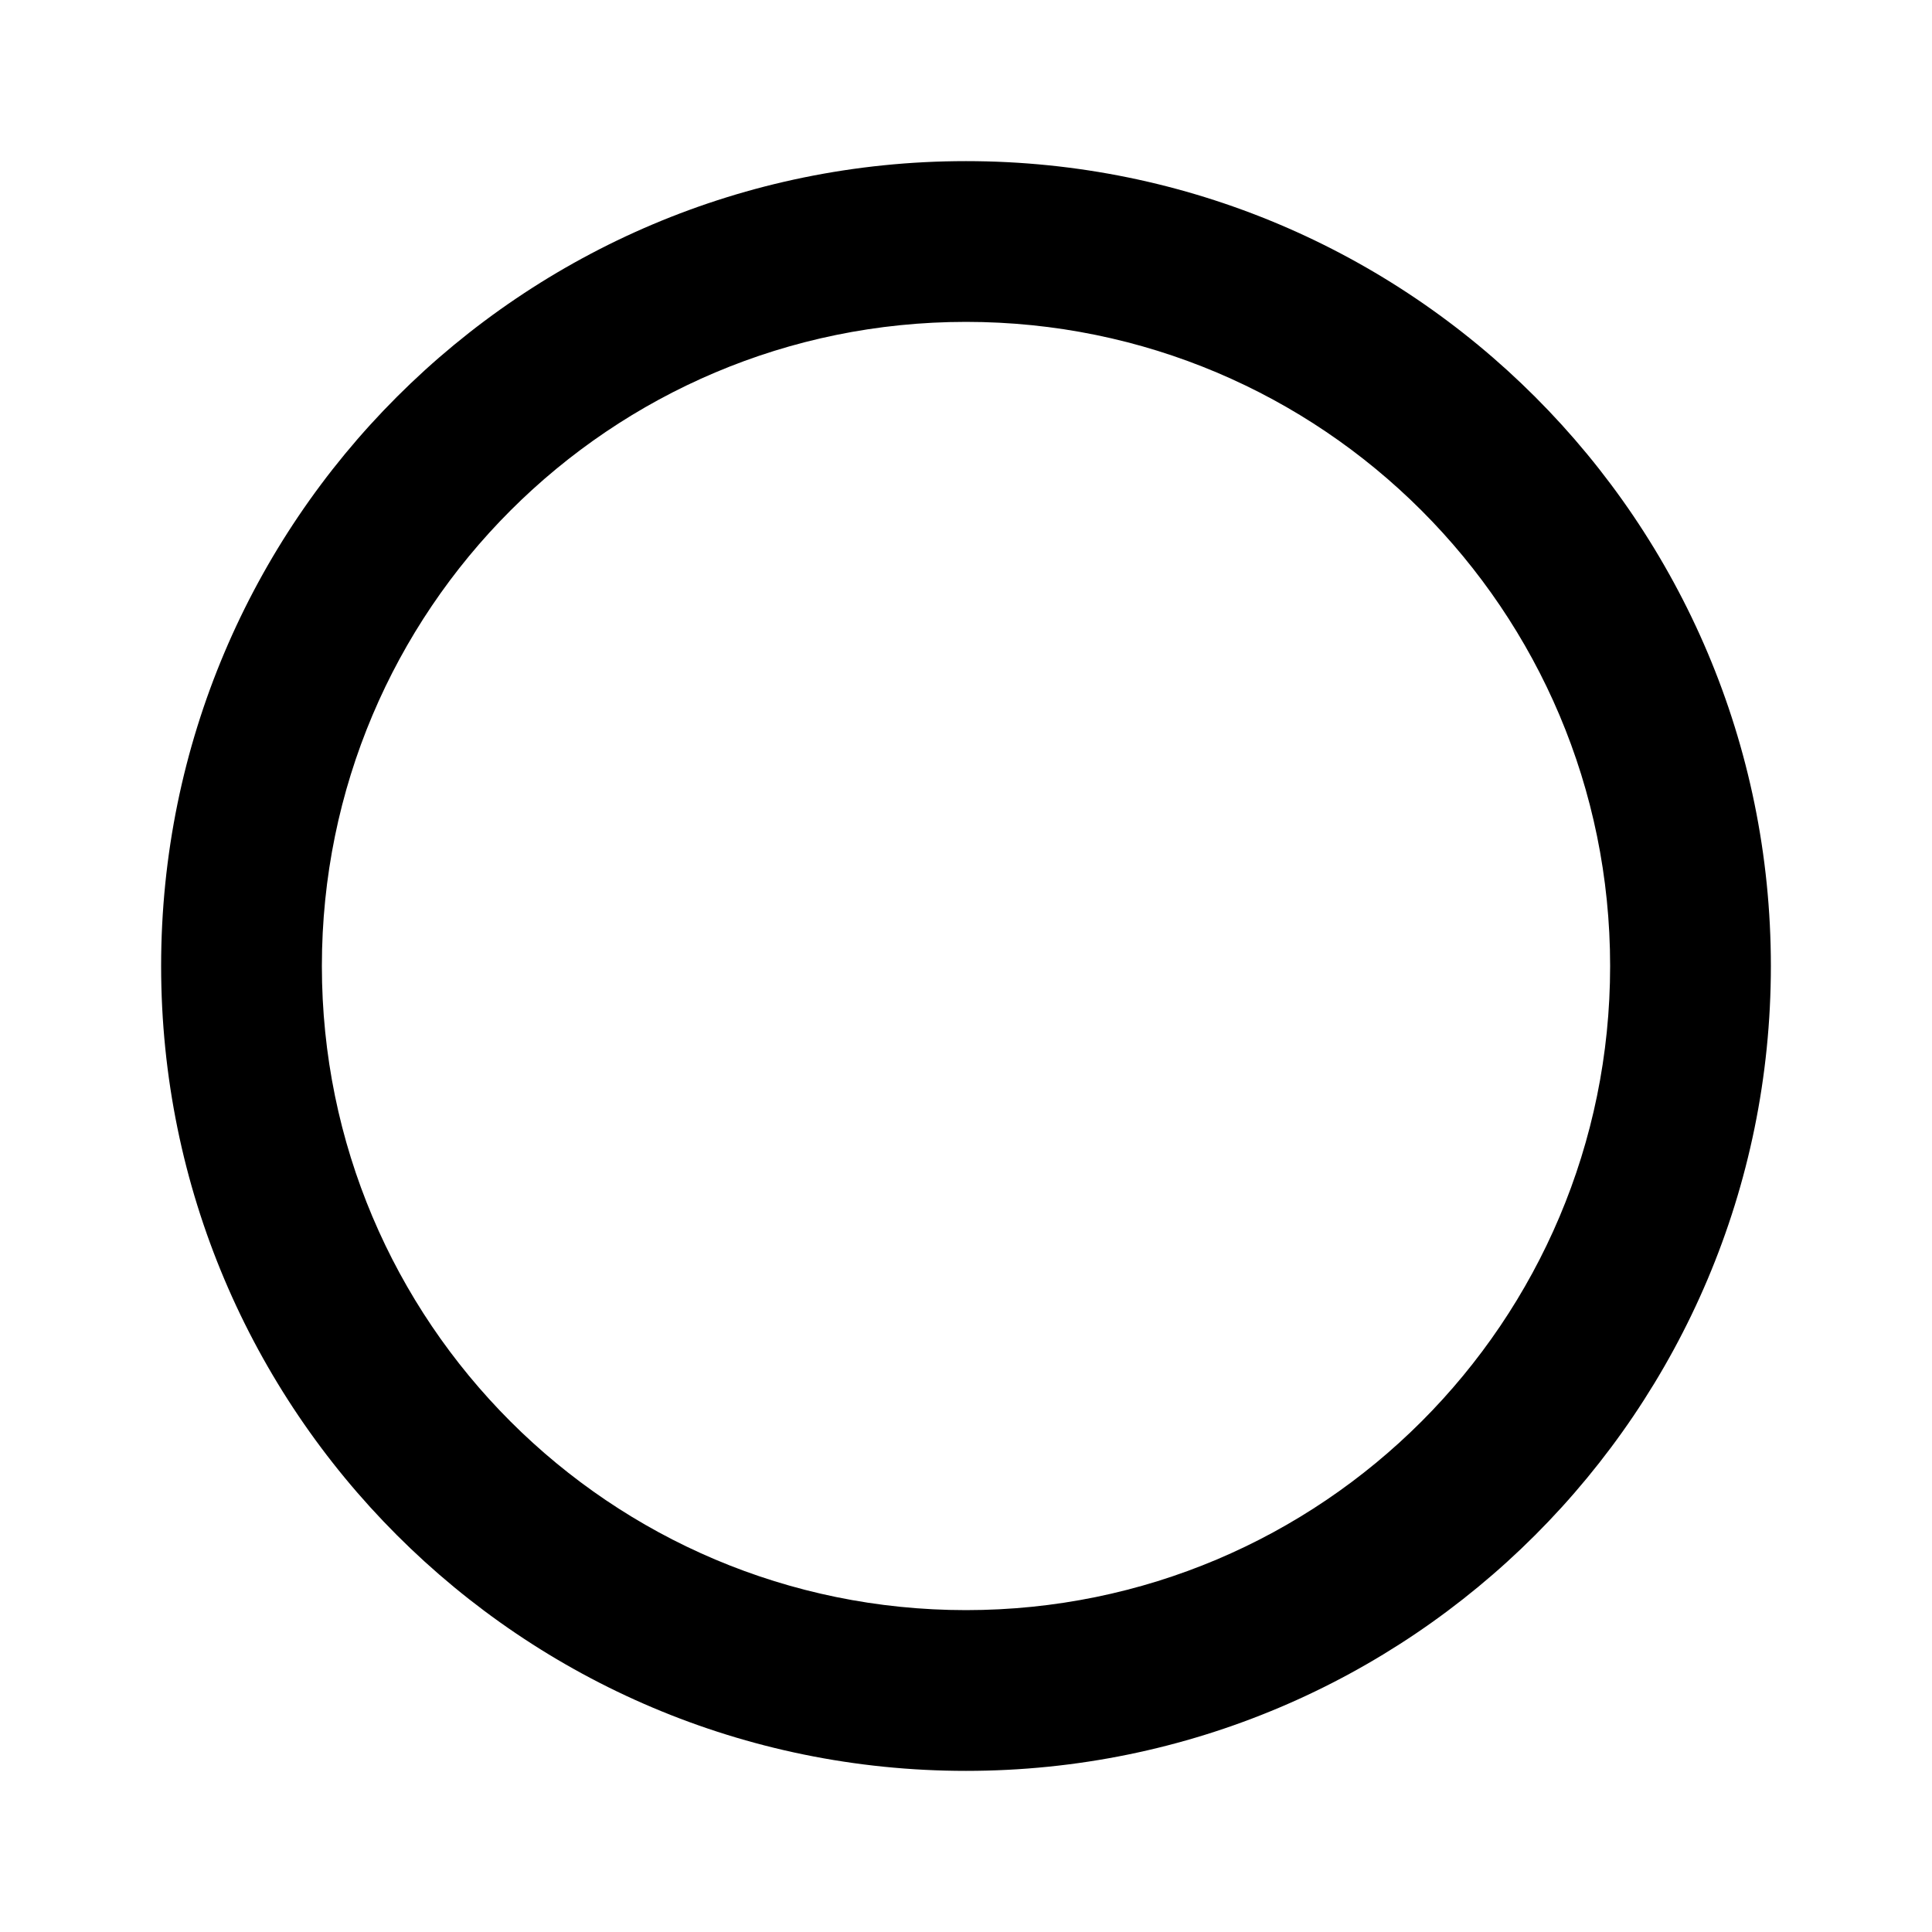
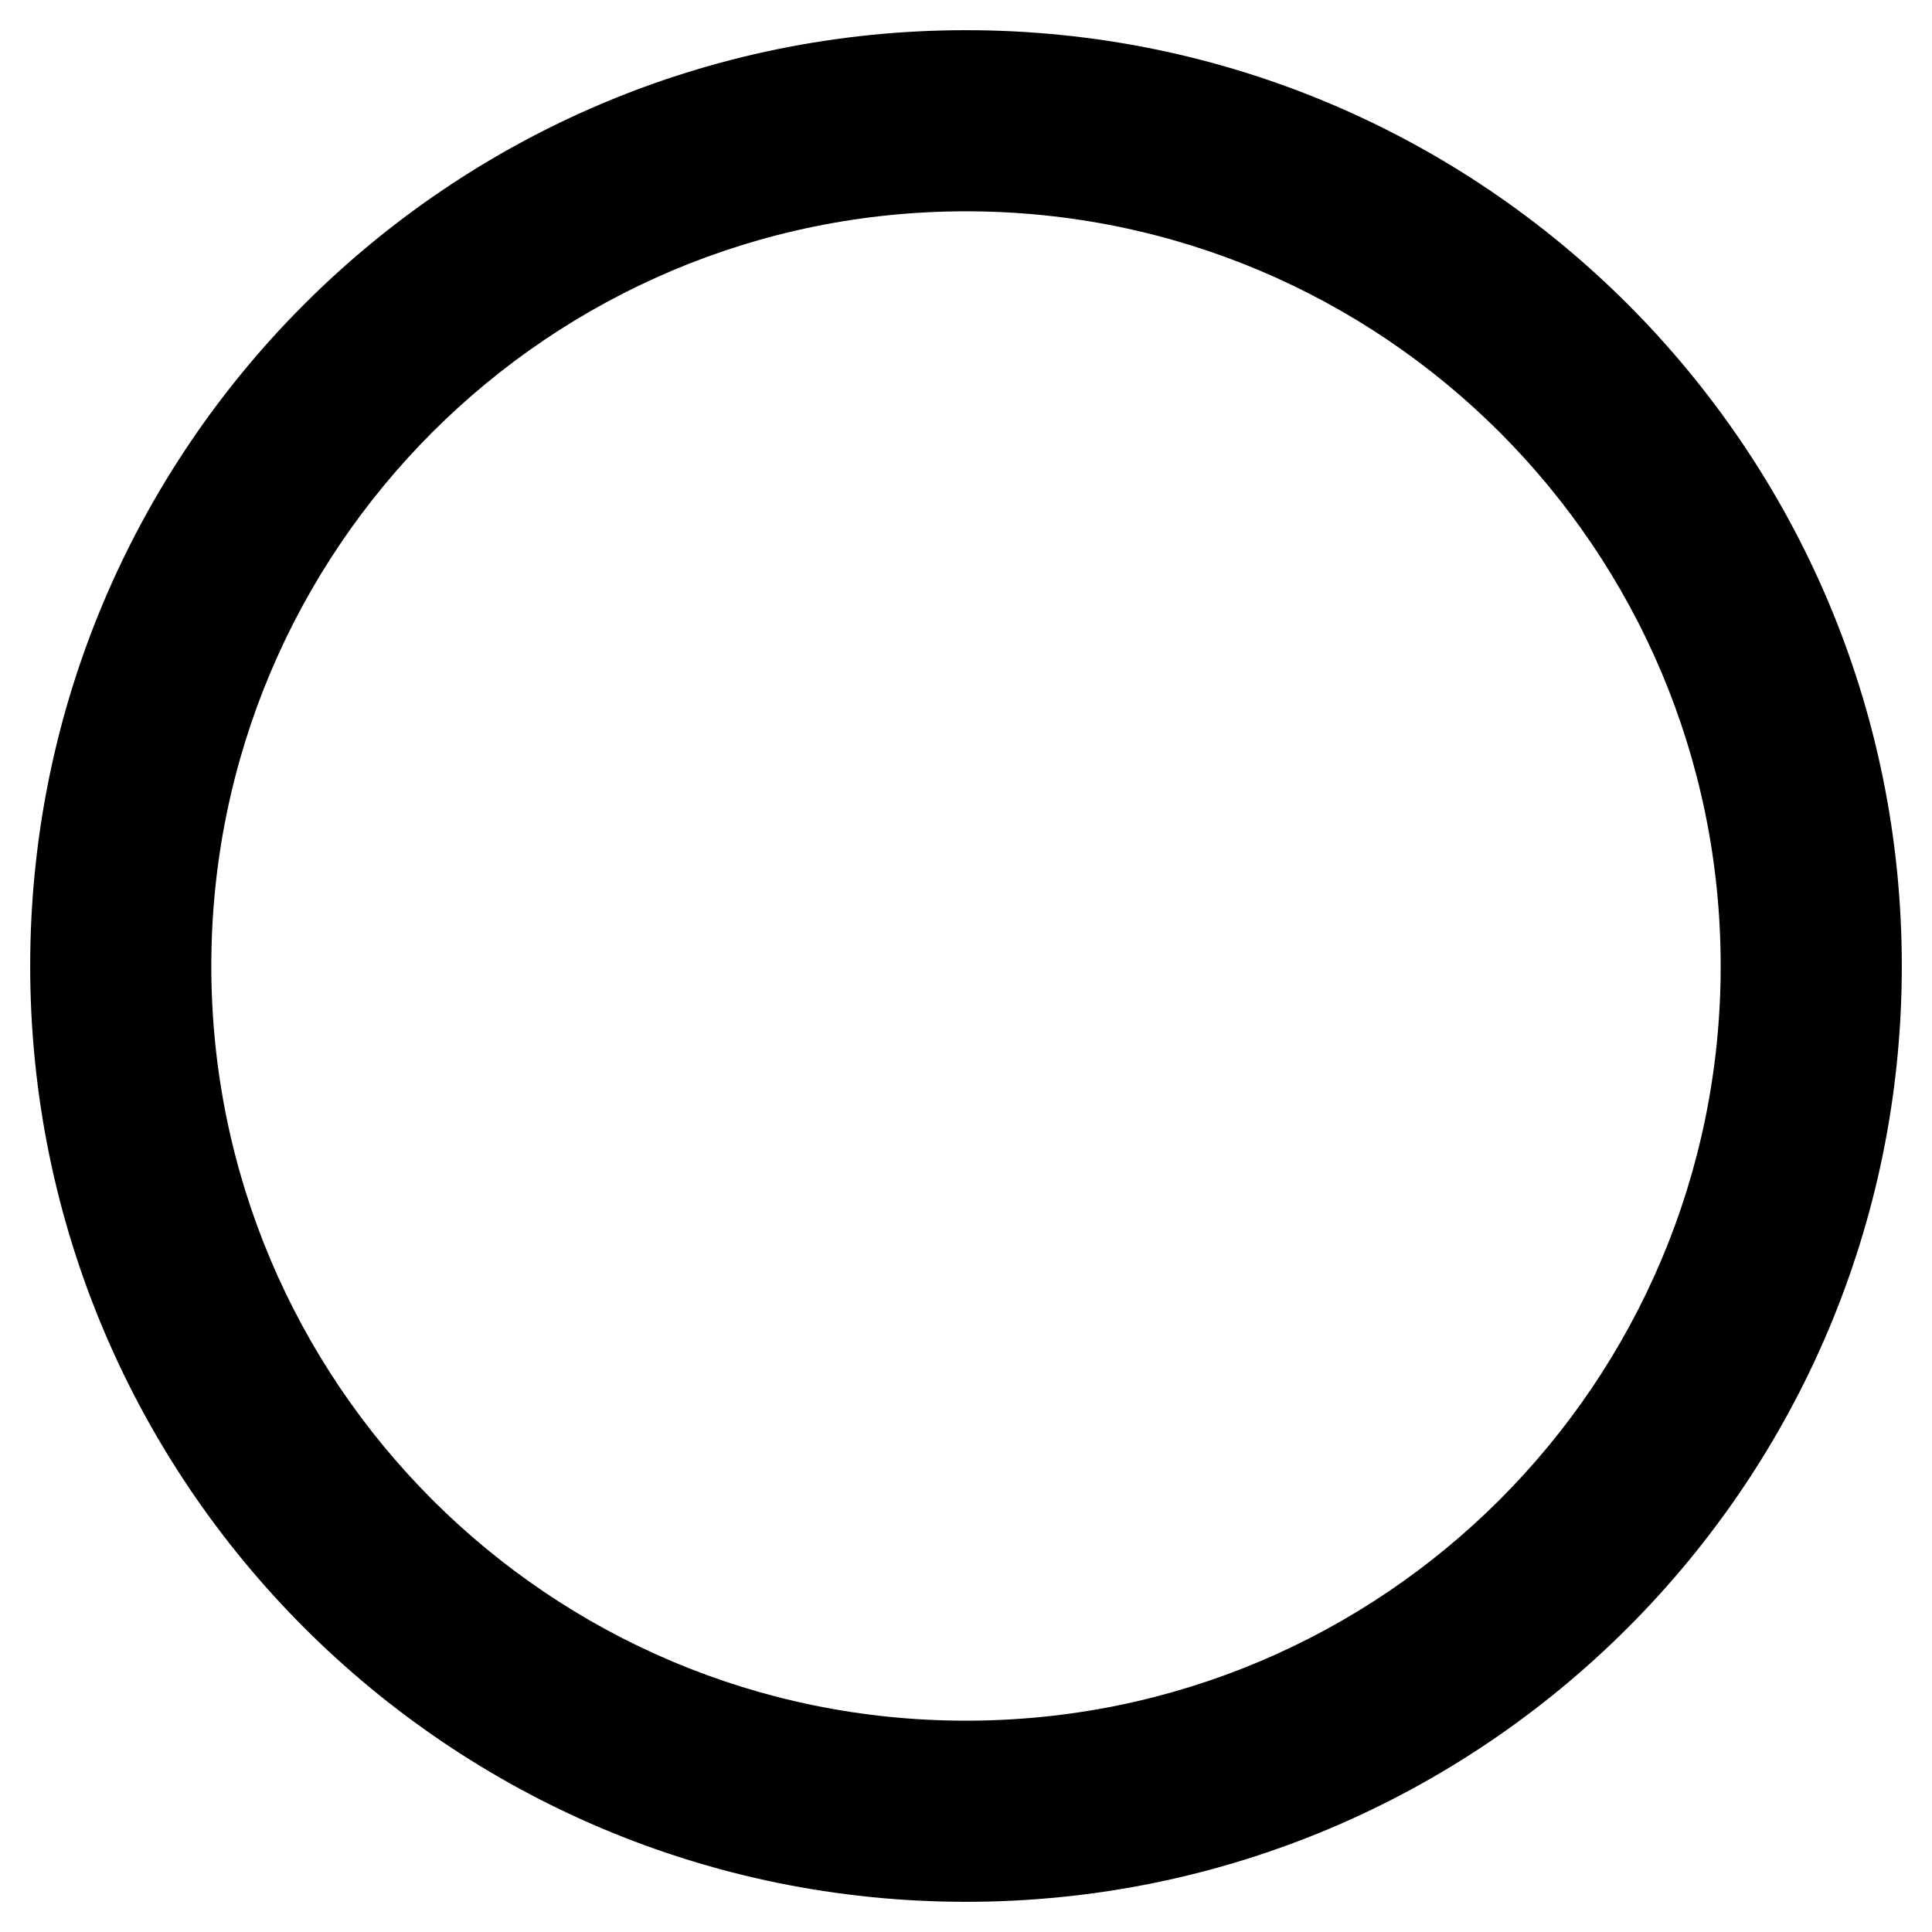
- <svg xmlns="http://www.w3.org/2000/svg" version="1.1" id="Layer_1" x="0px" y="0px" viewBox="0 0 512 512" style="enable-background:new 0 0 512 512;" xml:space="preserve">
-   <style type="text/css">
- 	.st0{fill:none;}
- </style>
-   <path d="M256,42.7C138.2,42.7,42.7,138.2,42.7,256S138.2,469.3,256,469.3S469.3,373.8,469.3,256S373.8,42.7,256,42.7z M256,426.7  c-94.3,0-170.7-76.4-170.7-170.7S161.7,85.3,256,85.3S426.7,161.7,426.7,256S350.3,426.7,256,426.7z" />
-   <path class="st0" d="M0,0h512v512H0V0z" />
+ <svg xmlns="http://www.w3.org/2000/svg" aria-hidden="true" focusable="false" data-prefix="far" data-icon="circle" class="svg-inline--fa fa-circle fa-w-16" role="img" viewBox="0 0 512 512">
+   <path fill="currentColor" d="M256 8C119 8 8 119 8 256s111 248 248 248 248-111 248-248S393 8 256 8zm0 448c-110.5 0-200-89.5-200-200S145.5 56 256 56s200 89.5 200 200-89.5 200-200 200z" />
</svg>
